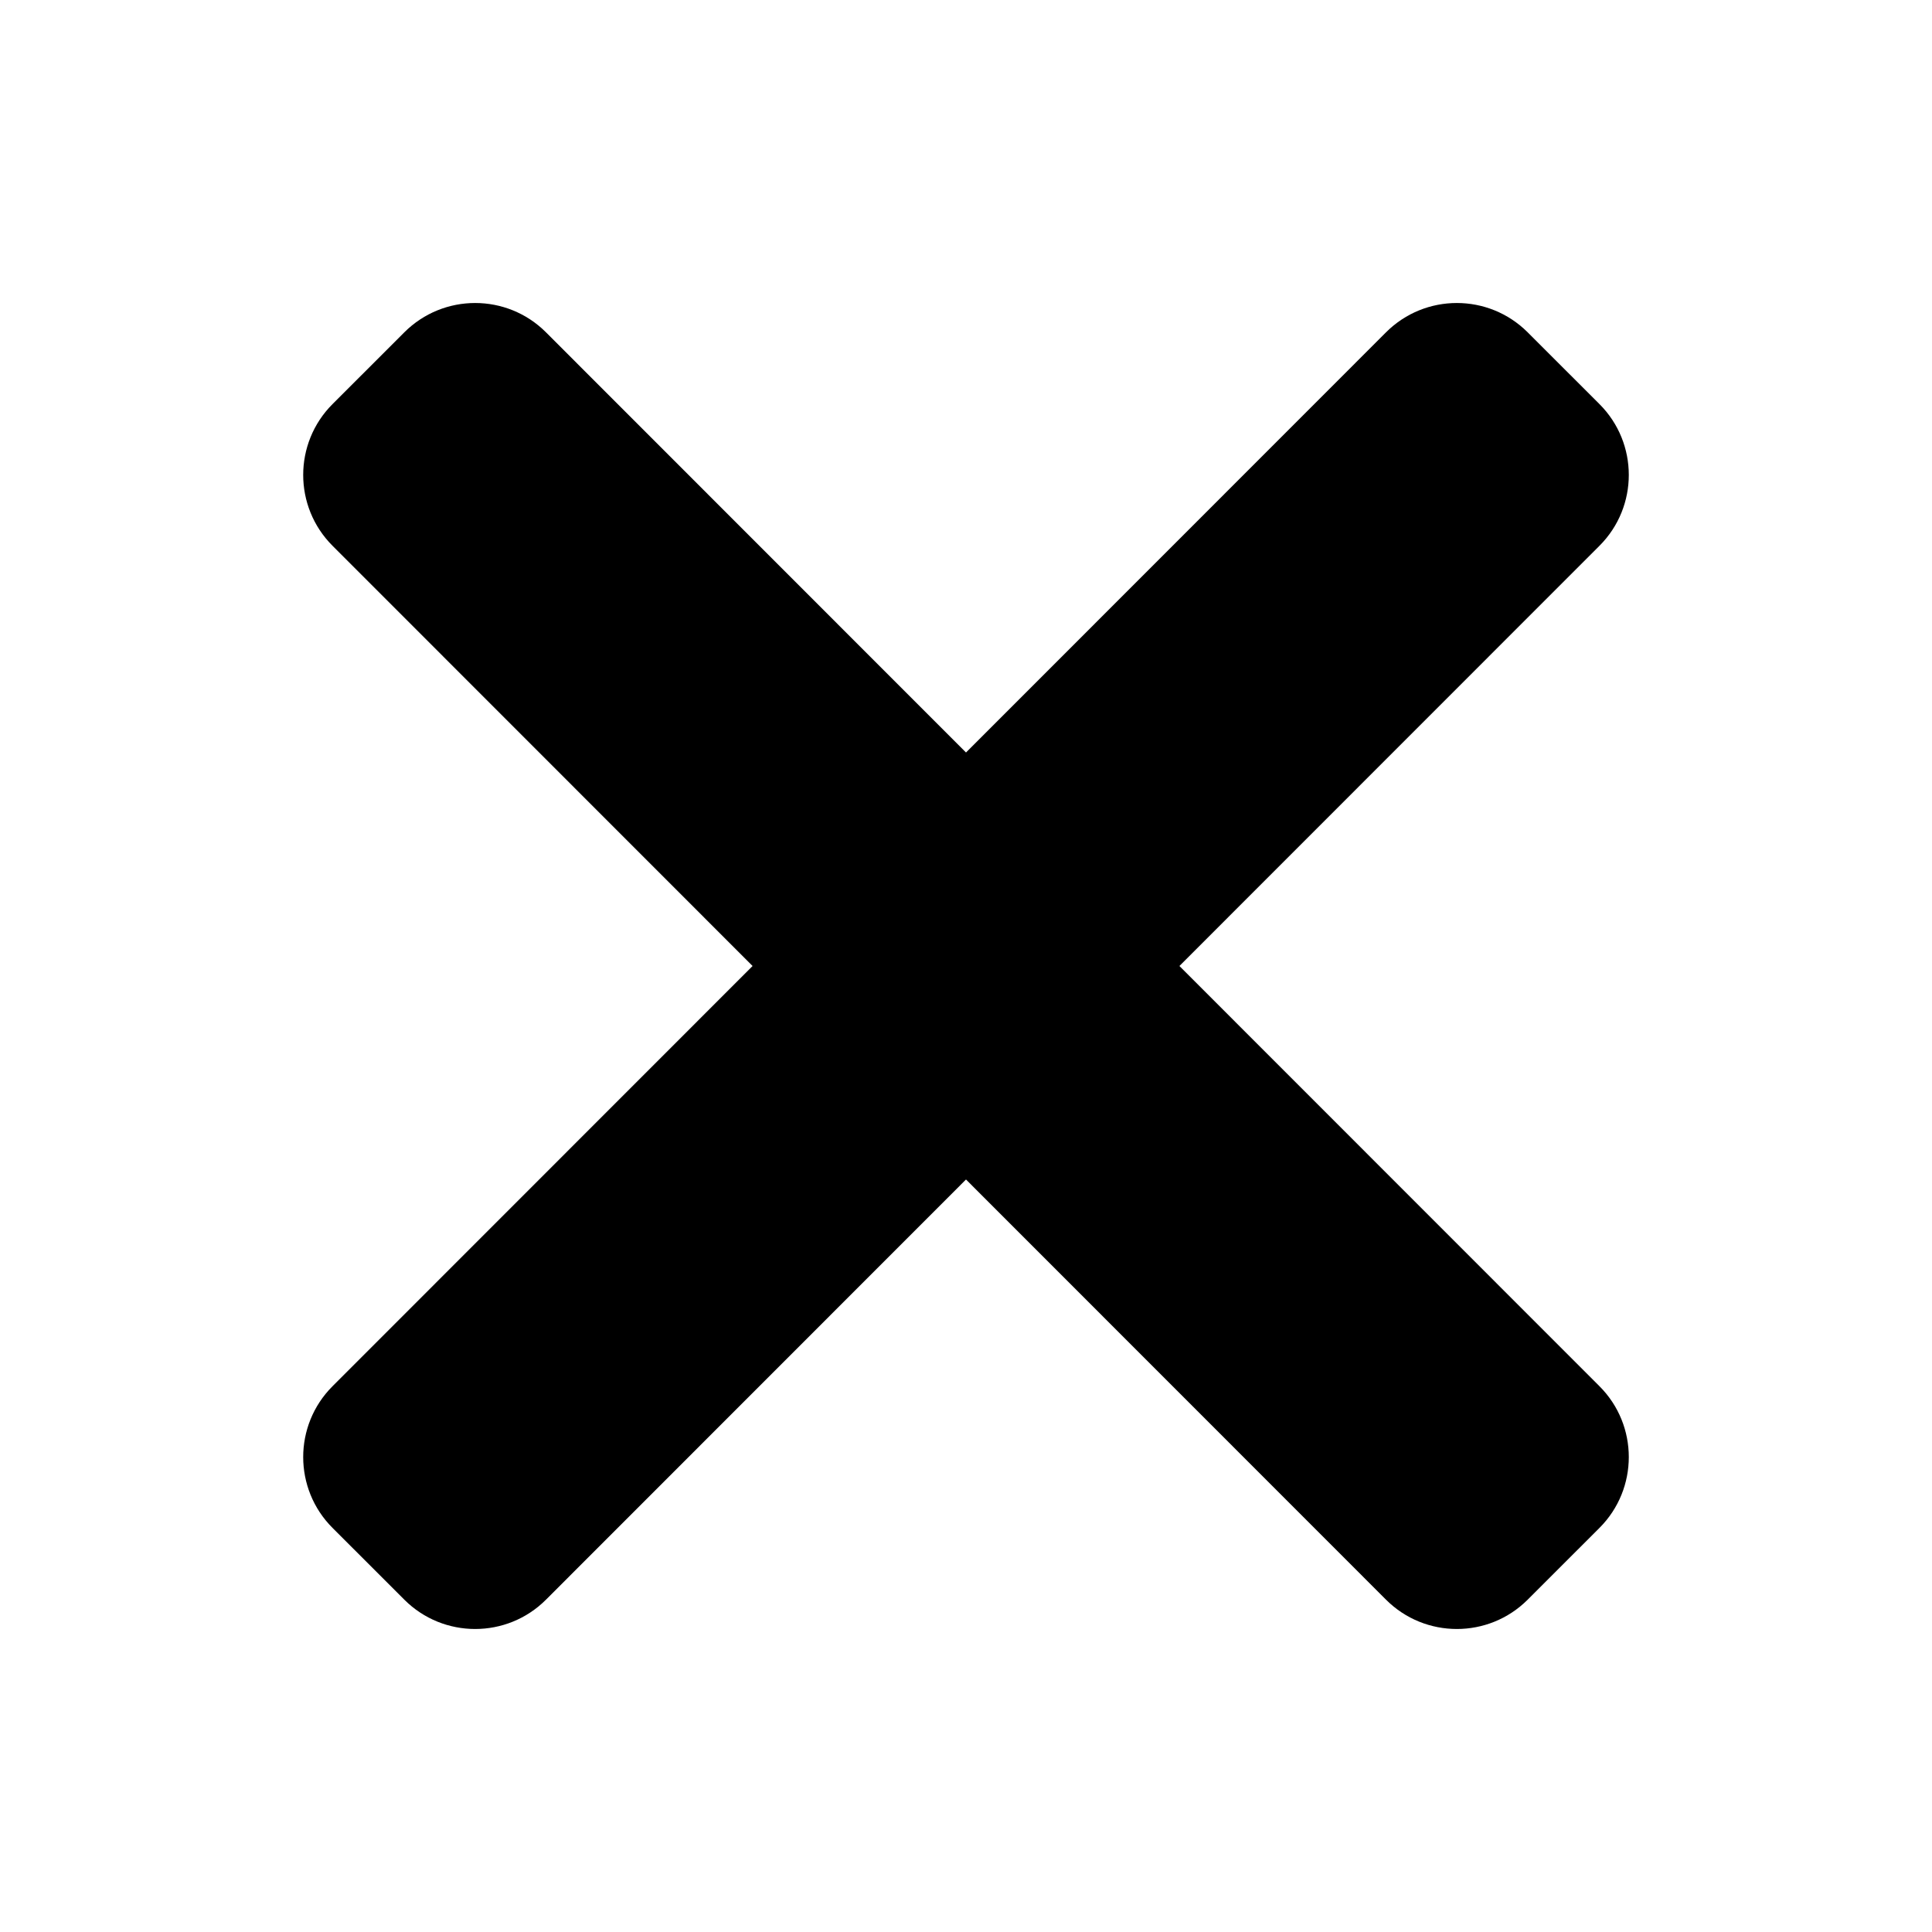
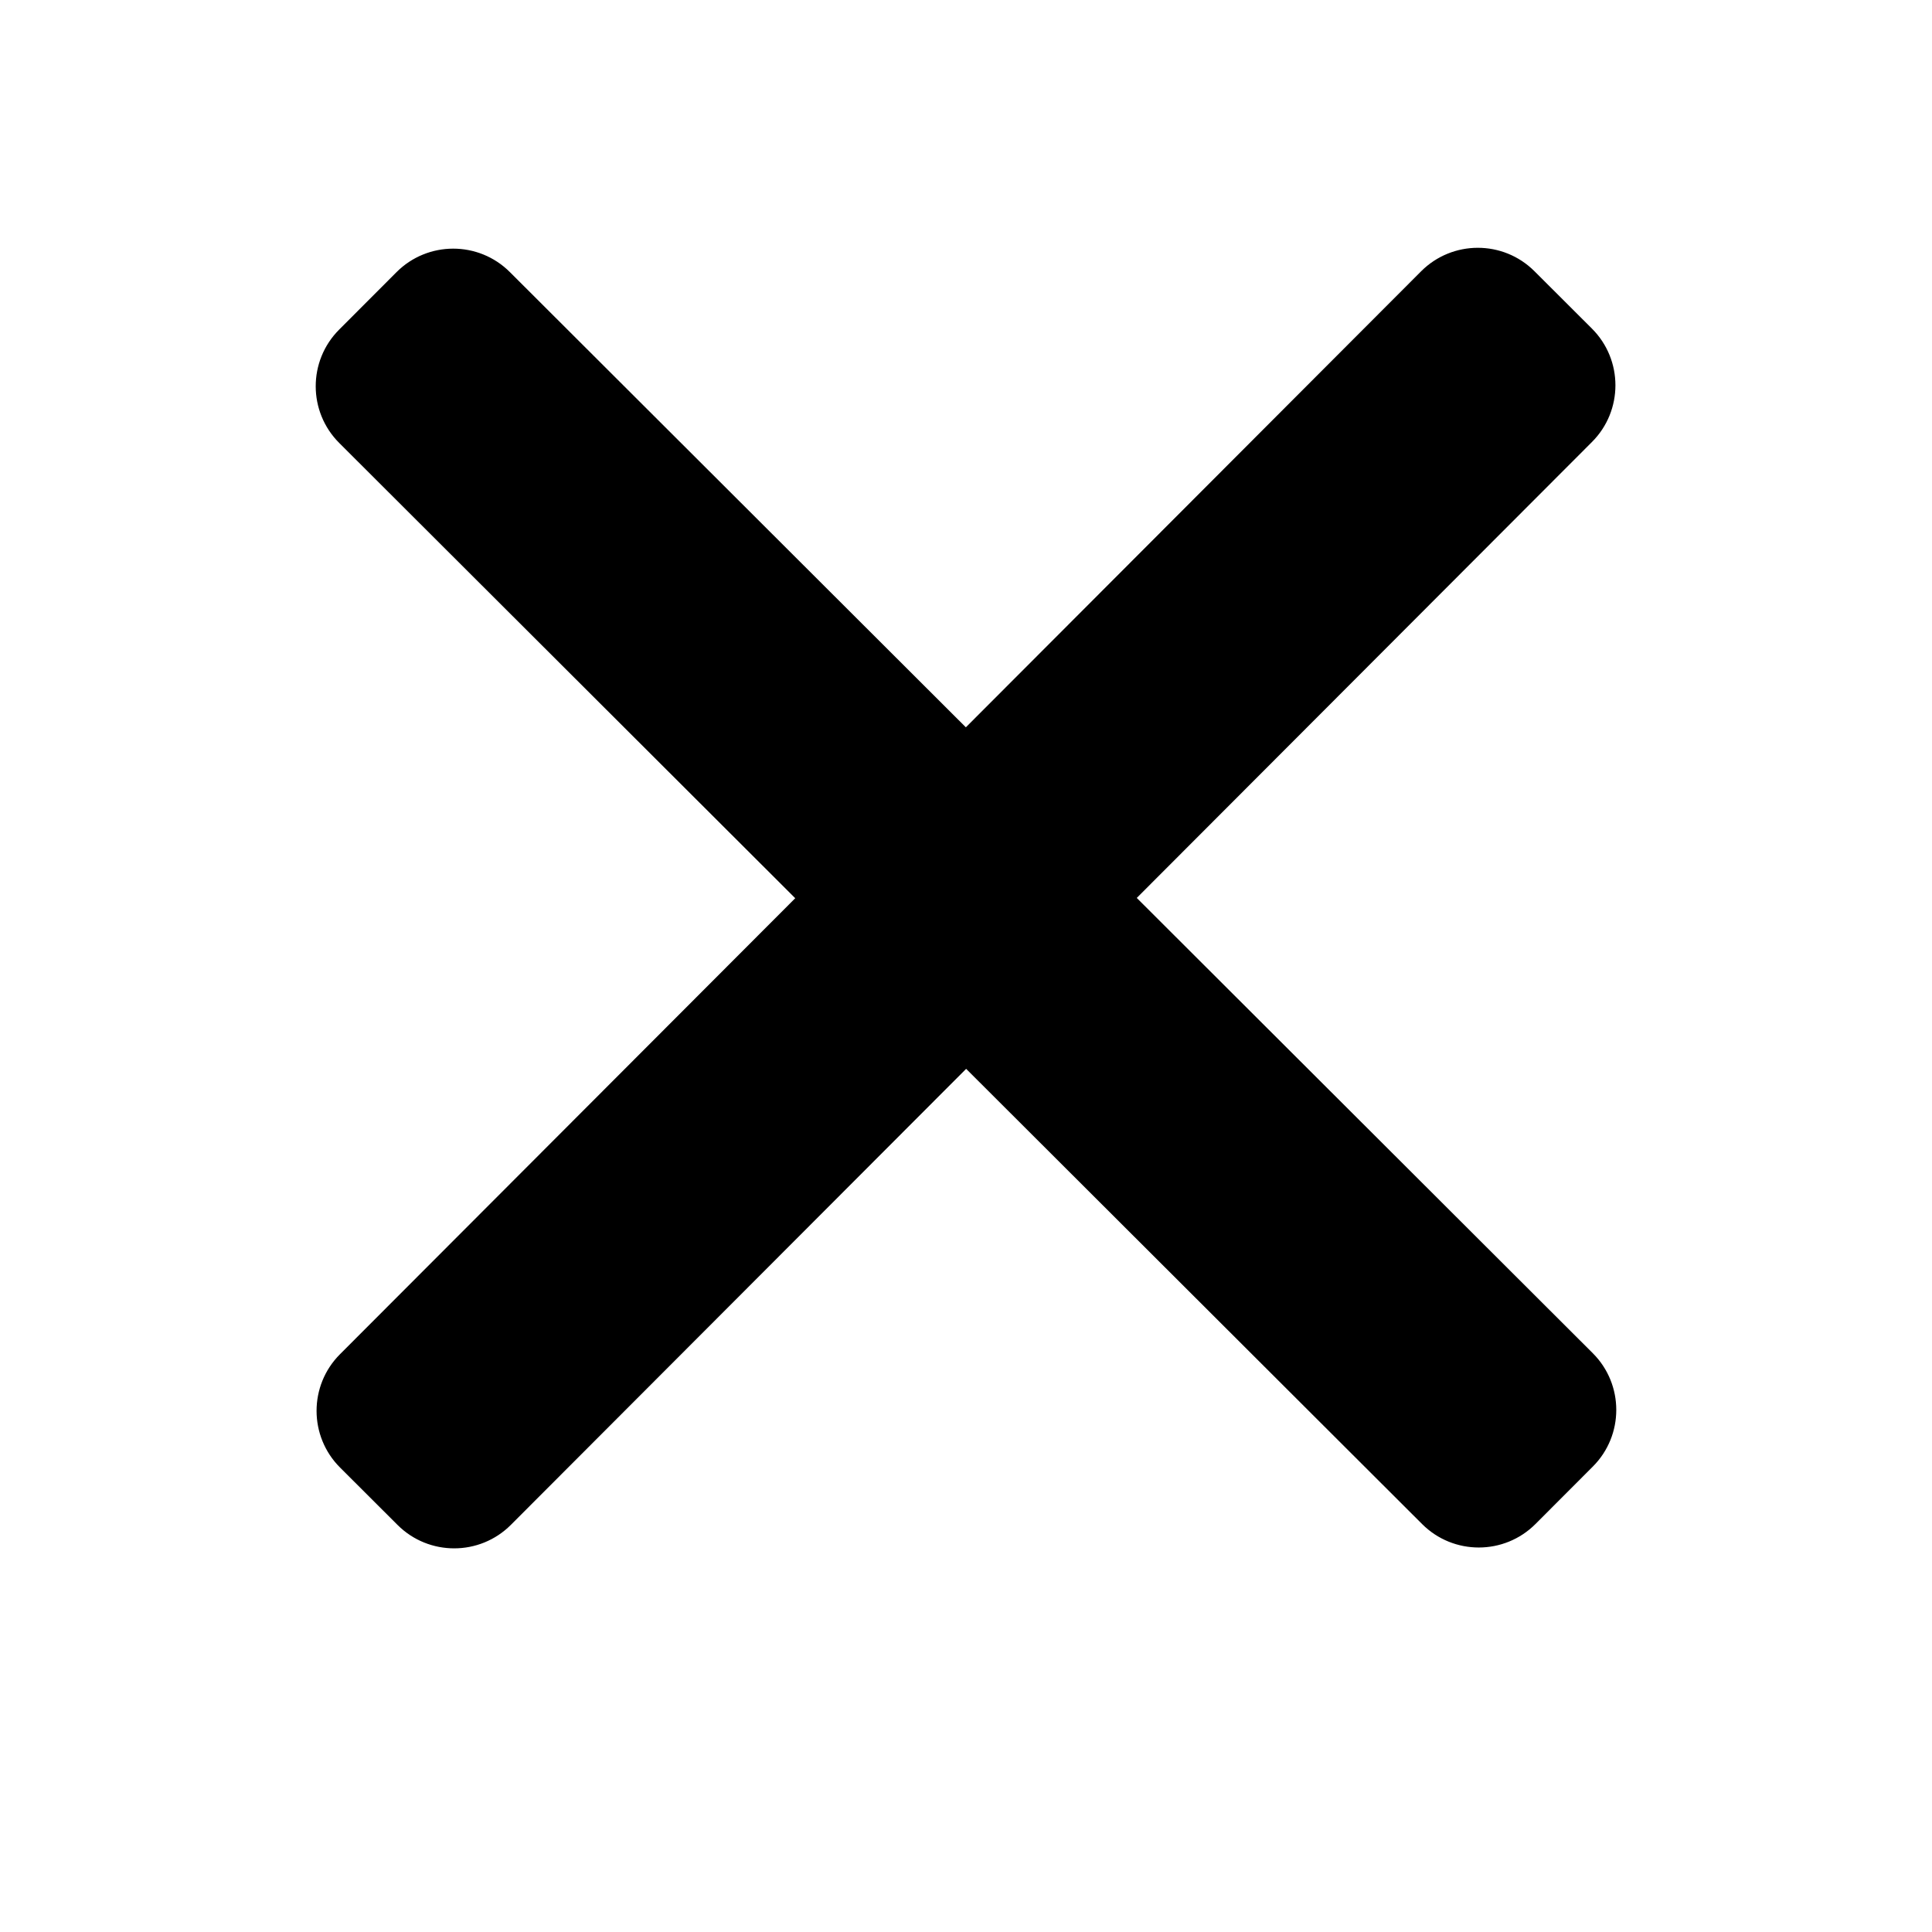
<svg xmlns="http://www.w3.org/2000/svg" width="100%" height="100%" viewBox="0 0 1024 1024" version="1.1" xml:space="preserve" style="fill-rule:evenodd;clip-rule:evenodd;stroke-linejoin:round;stroke-miterlimit:2;">
-   <path d="M512,398.841L734.604,176.149C755.322,155.423 788.969,155.417 809.695,176.134L847.749,214.174C868.475,234.891 868.481,268.538 847.764,289.264L625.115,512L847.764,734.736C868.481,755.462 868.475,789.109 847.749,809.826L809.695,847.866C788.969,868.583 755.322,868.577 734.604,847.851L512,625.159L289.396,847.851C268.678,868.577 235.031,868.583 214.305,847.866L176.251,809.826C155.525,789.109 155.519,755.462 176.236,734.736L398.885,512L176.236,289.264C155.519,268.538 155.525,234.891 176.251,214.174L214.305,176.134C235.031,155.417 268.678,155.423 289.396,176.149L512,398.841Z" />
+   <path d="M511.925,385.49L270.232,144.198C253.641,127.634 226.724,127.656 210.16,144.247L179.748,174.71C163.184,191.301 163.206,218.219 179.797,234.782L421.49,476.075L180.198,717.768C163.634,734.359 163.656,761.276 180.247,777.84L210.71,808.252C227.301,824.816 254.219,824.794 270.782,808.203L512.075,566.51L753.768,807.802C770.359,824.366 797.276,824.344 813.84,807.753L844.252,777.29C860.816,760.699 860.794,733.781 844.203,717.218L602.51,475.925L843.802,234.232C860.366,217.641 860.344,190.724 843.753,174.16L813.29,143.748C796.699,127.184 769.781,127.206 753.218,143.797L511.925,385.49Z" />
</svg>
